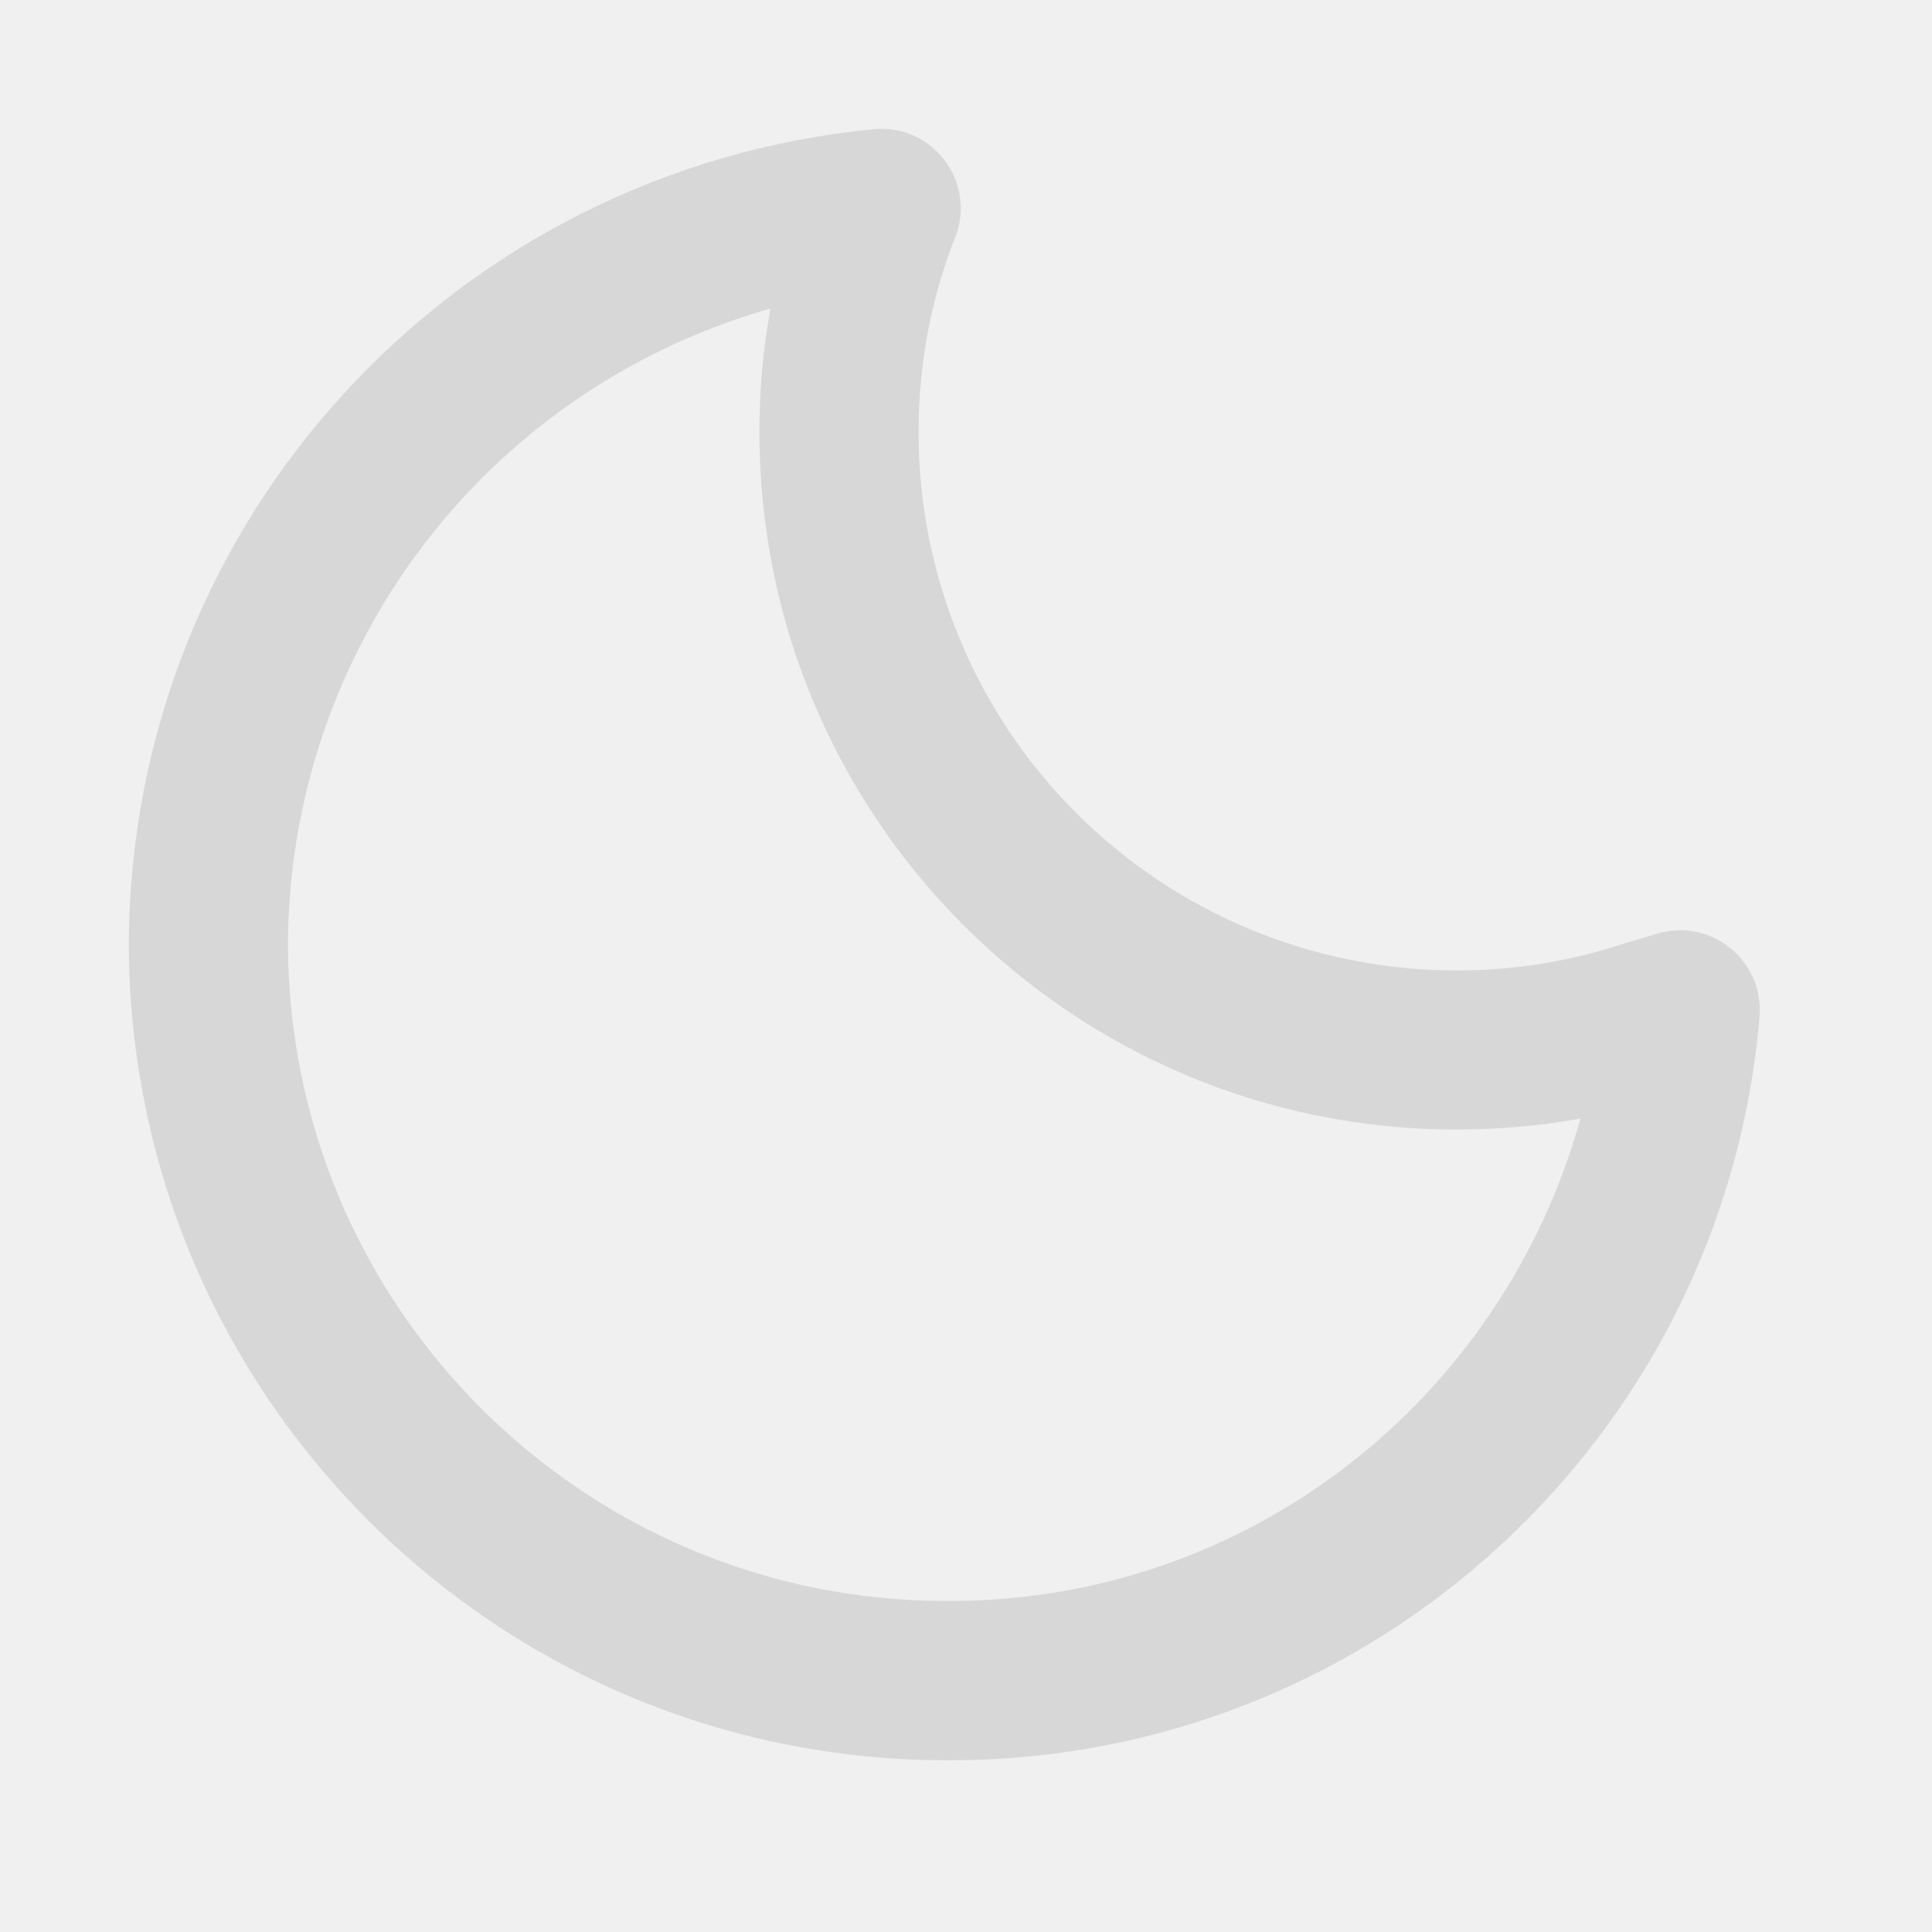
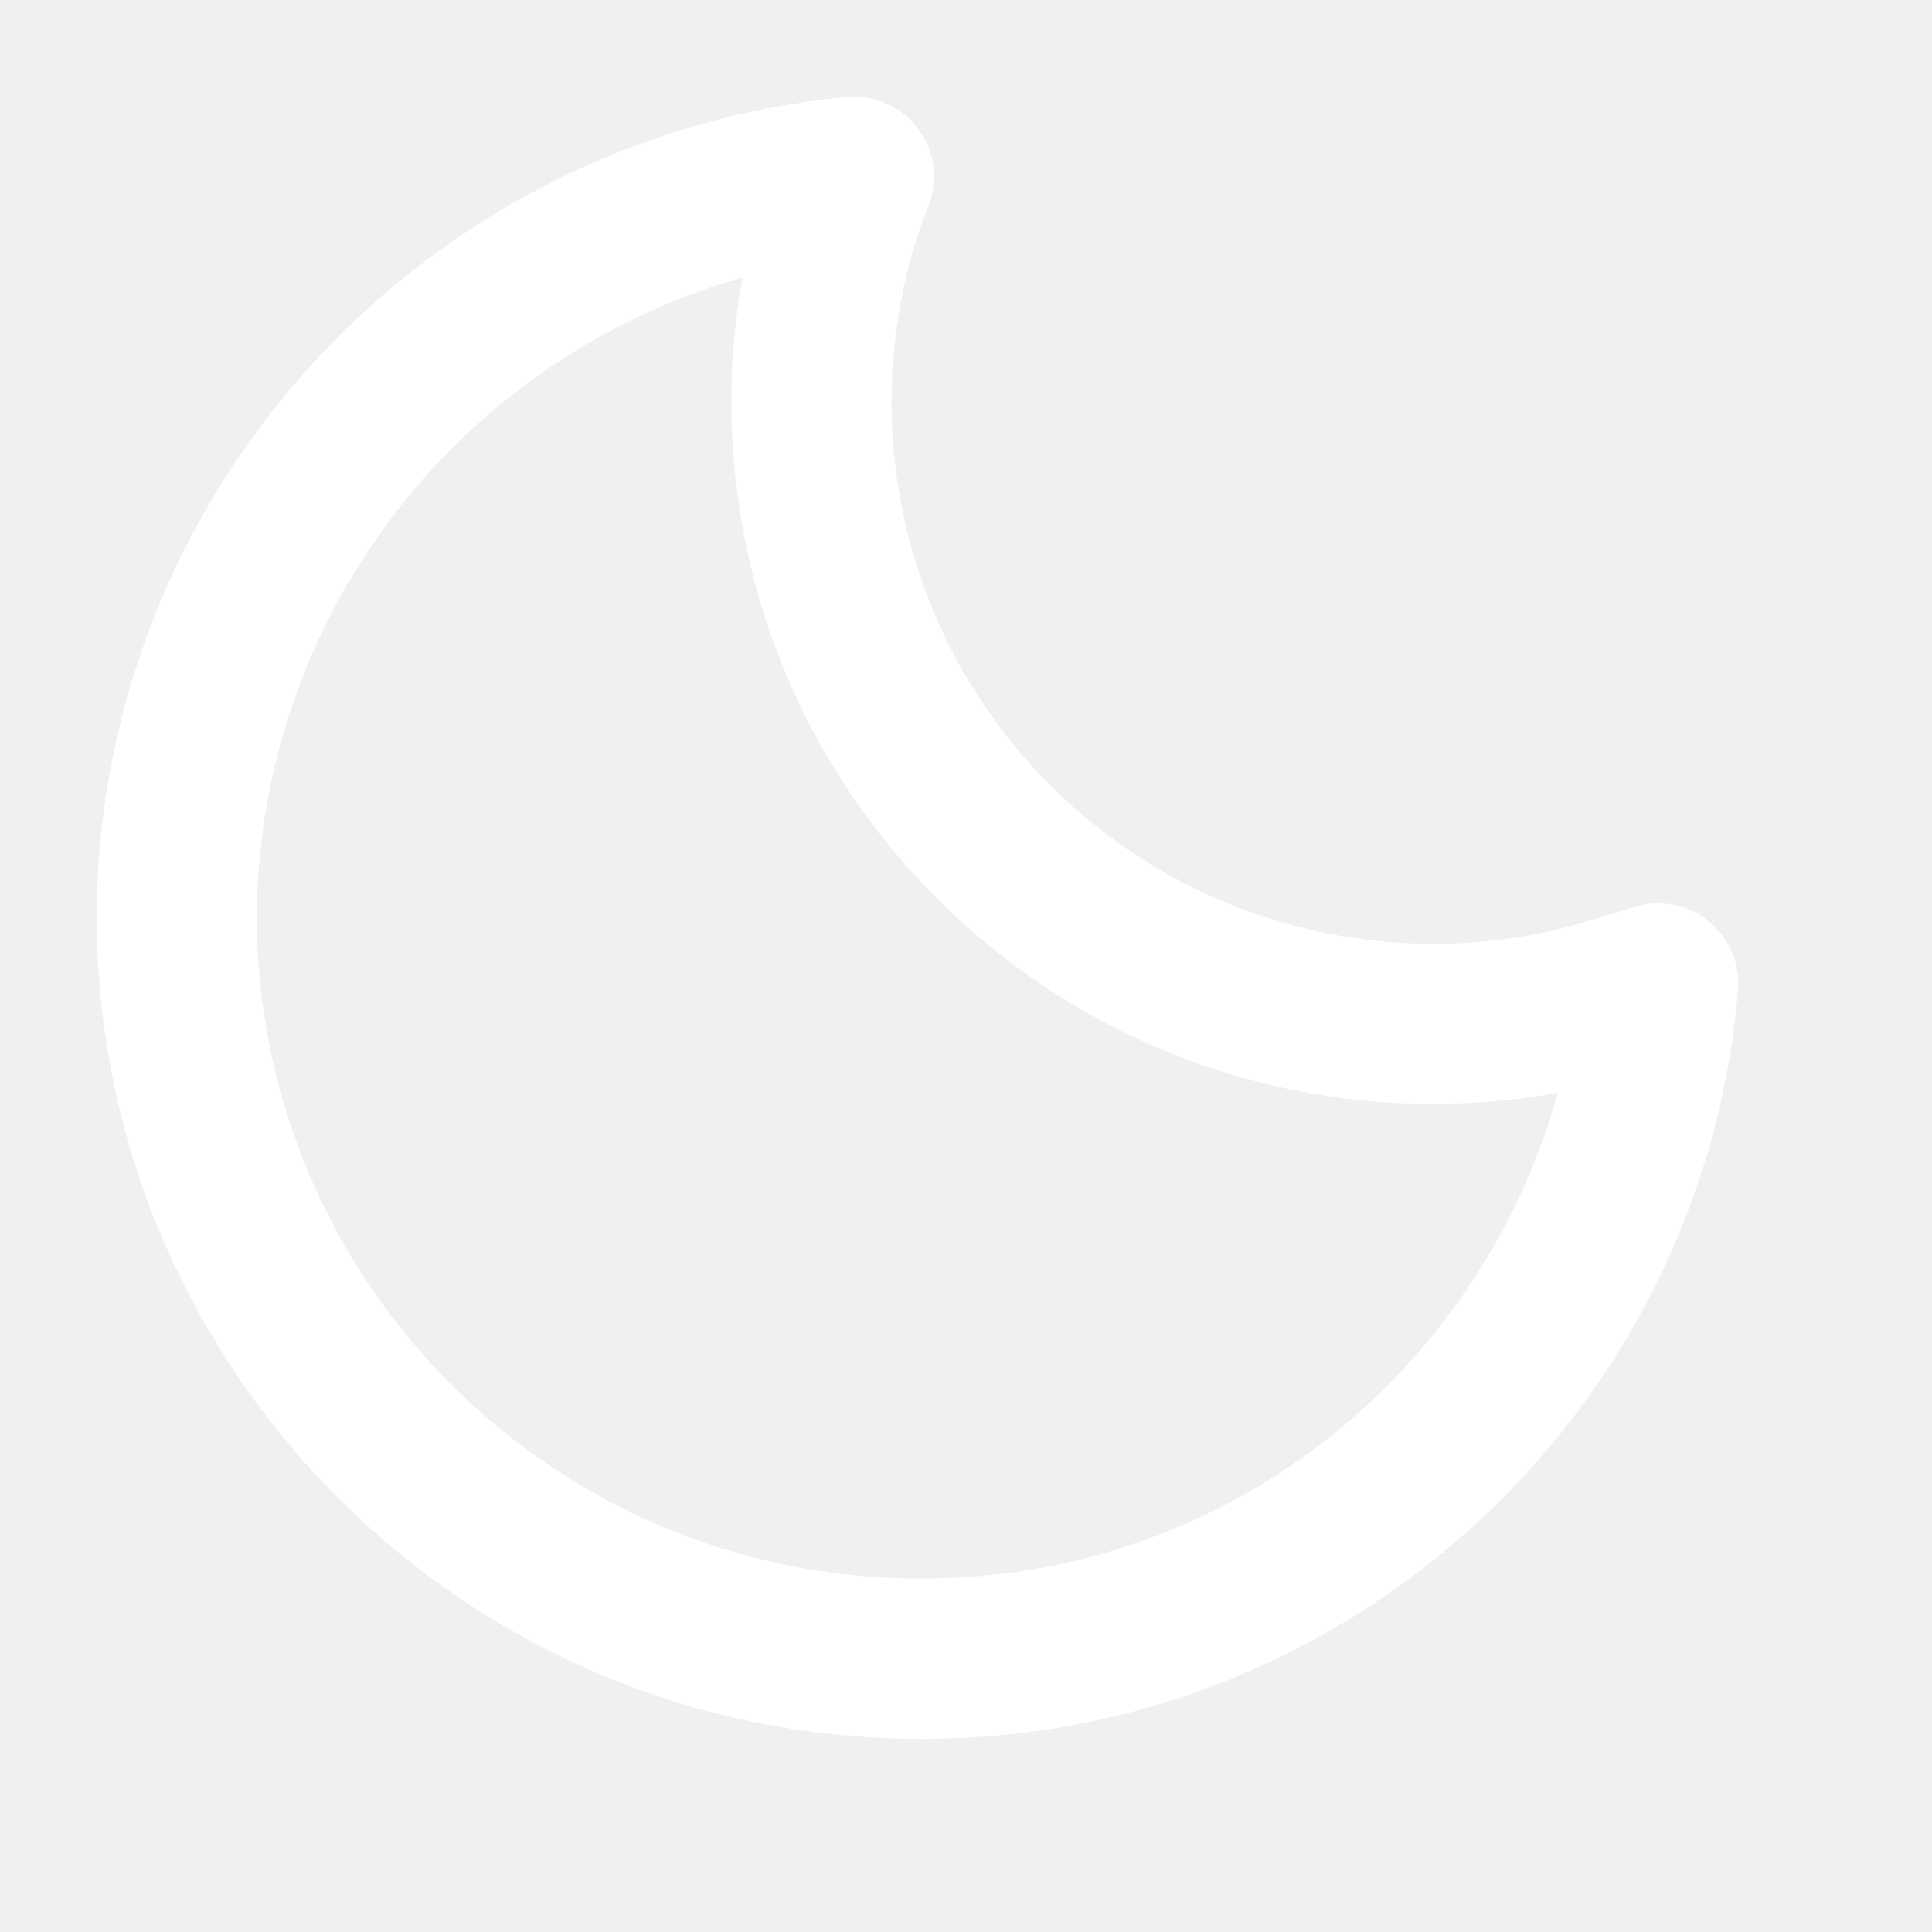
- <svg xmlns="http://www.w3.org/2000/svg" width="45" height="45" viewBox="0 0 45 45" fill="none">
-   <g clip-path="url(#clip0_945_179)">
-     <path d="M33.913 26.308H33.926C34.945 26.308 35.944 26.215 36.912 26.036L36.812 26.052C34.998 32.578 29.108 37.29 22.117 37.29H22.025H22.03C13.57 37.281 6.715 30.425 6.707 21.965V21.963C6.726 18.635 7.82 15.402 9.826 12.745C11.831 10.089 14.64 8.151 17.836 7.219L17.945 7.192C17.772 8.143 17.686 9.107 17.689 10.072V10.084C17.697 19.042 24.956 26.302 33.913 26.31H33.915L33.913 26.308ZM22.009 3.744C21.821 3.489 21.57 3.288 21.28 3.159C20.991 3.03 20.673 2.978 20.358 3.008H20.366C10.621 3.943 3.054 12.063 3 21.962V21.966C3.013 32.472 11.526 40.986 22.03 41H22.127C32.011 41 40.124 33.422 40.976 23.759L40.981 23.688C41.008 23.387 40.962 23.084 40.845 22.805C40.728 22.527 40.545 22.281 40.311 22.09L40.308 22.087C40.072 21.893 39.792 21.761 39.492 21.702C39.193 21.643 38.883 21.659 38.592 21.75L38.604 21.746L37.775 21.993C36.531 22.401 35.229 22.607 33.919 22.603H33.908C30.591 22.599 27.41 21.28 25.064 18.934C22.718 16.588 21.399 13.408 21.395 10.09V10.061C21.395 8.431 21.709 6.873 22.279 5.446L22.249 5.53C22.365 5.235 22.404 4.915 22.361 4.6C22.318 4.286 22.195 3.988 22.003 3.734L22.006 3.739L22.009 3.744Z" fill="#D7D7D7" />
+ <svg xmlns="http://www.w3.org/2000/svg" width="60" height="60" viewBox="0 0 60 60" fill="none">
+   <g clip-path="url(#clip0_1376_4699)">
+     <path d="M44.489 34.282H44.505C45.874 34.282 47.215 34.157 48.513 33.917L48.379 33.938C45.944 42.697 38.039 49.022 28.657 49.022H28.534H28.54C17.186 49.009 7.985 39.807 7.975 28.454V28.451C8.001 23.984 9.469 19.645 12.161 16.08C14.852 12.514 18.623 9.913 22.911 8.663L23.058 8.627C22.826 9.903 22.71 11.197 22.714 12.493V12.508C22.724 24.531 32.467 34.274 44.489 34.285H44.491L44.489 34.282ZM28.513 3.999C28.26 3.658 27.923 3.387 27.534 3.214C27.146 3.041 26.72 2.971 26.296 3.011H26.307C13.228 4.267 3.072 15.164 3 28.449V28.456C3.017 42.555 14.443 53.981 28.54 54H28.67C41.936 54 52.825 43.83 53.968 30.861L53.974 30.766C54.011 30.362 53.948 29.956 53.792 29.582C53.635 29.208 53.389 28.878 53.076 28.622L53.071 28.617C52.755 28.357 52.379 28.179 51.977 28.1C51.575 28.021 51.159 28.043 50.768 28.165L50.785 28.16L49.671 28.492C48.001 29.039 46.254 29.316 44.497 29.31H44.482C40.03 29.305 35.761 27.534 32.613 24.386C29.464 21.237 27.693 16.969 27.688 12.516V12.478C27.688 10.289 28.109 8.198 28.874 6.283L28.834 6.396C28.99 6 29.042 5.57 28.984 5.148C28.926 4.726 28.761 4.326 28.504 3.986L28.509 3.993L28.513 3.999Z" fill="white" />
  </g>
  <defs>
-     <clipPath id="clip0_945_179">
-       <rect width="38" height="38" fill="white" transform="translate(3 3)" />
+     <clipPath id="clip0_1376_4699">
+       <rect width="51" height="51" fill="white" transform="translate(3 3)" />
    </clipPath>
  </defs>
</svg>
